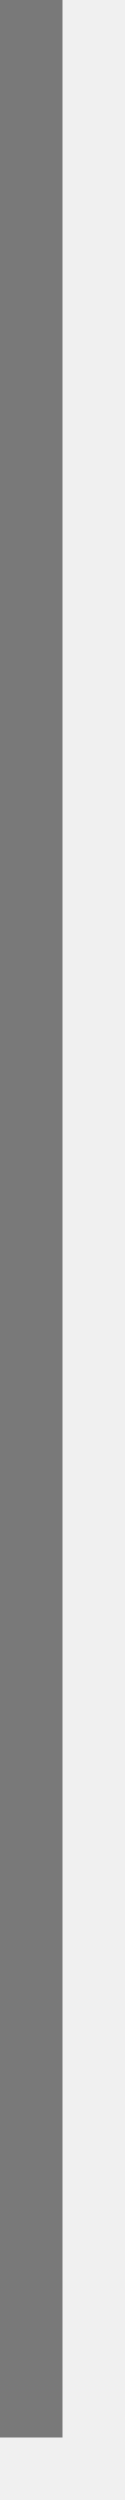
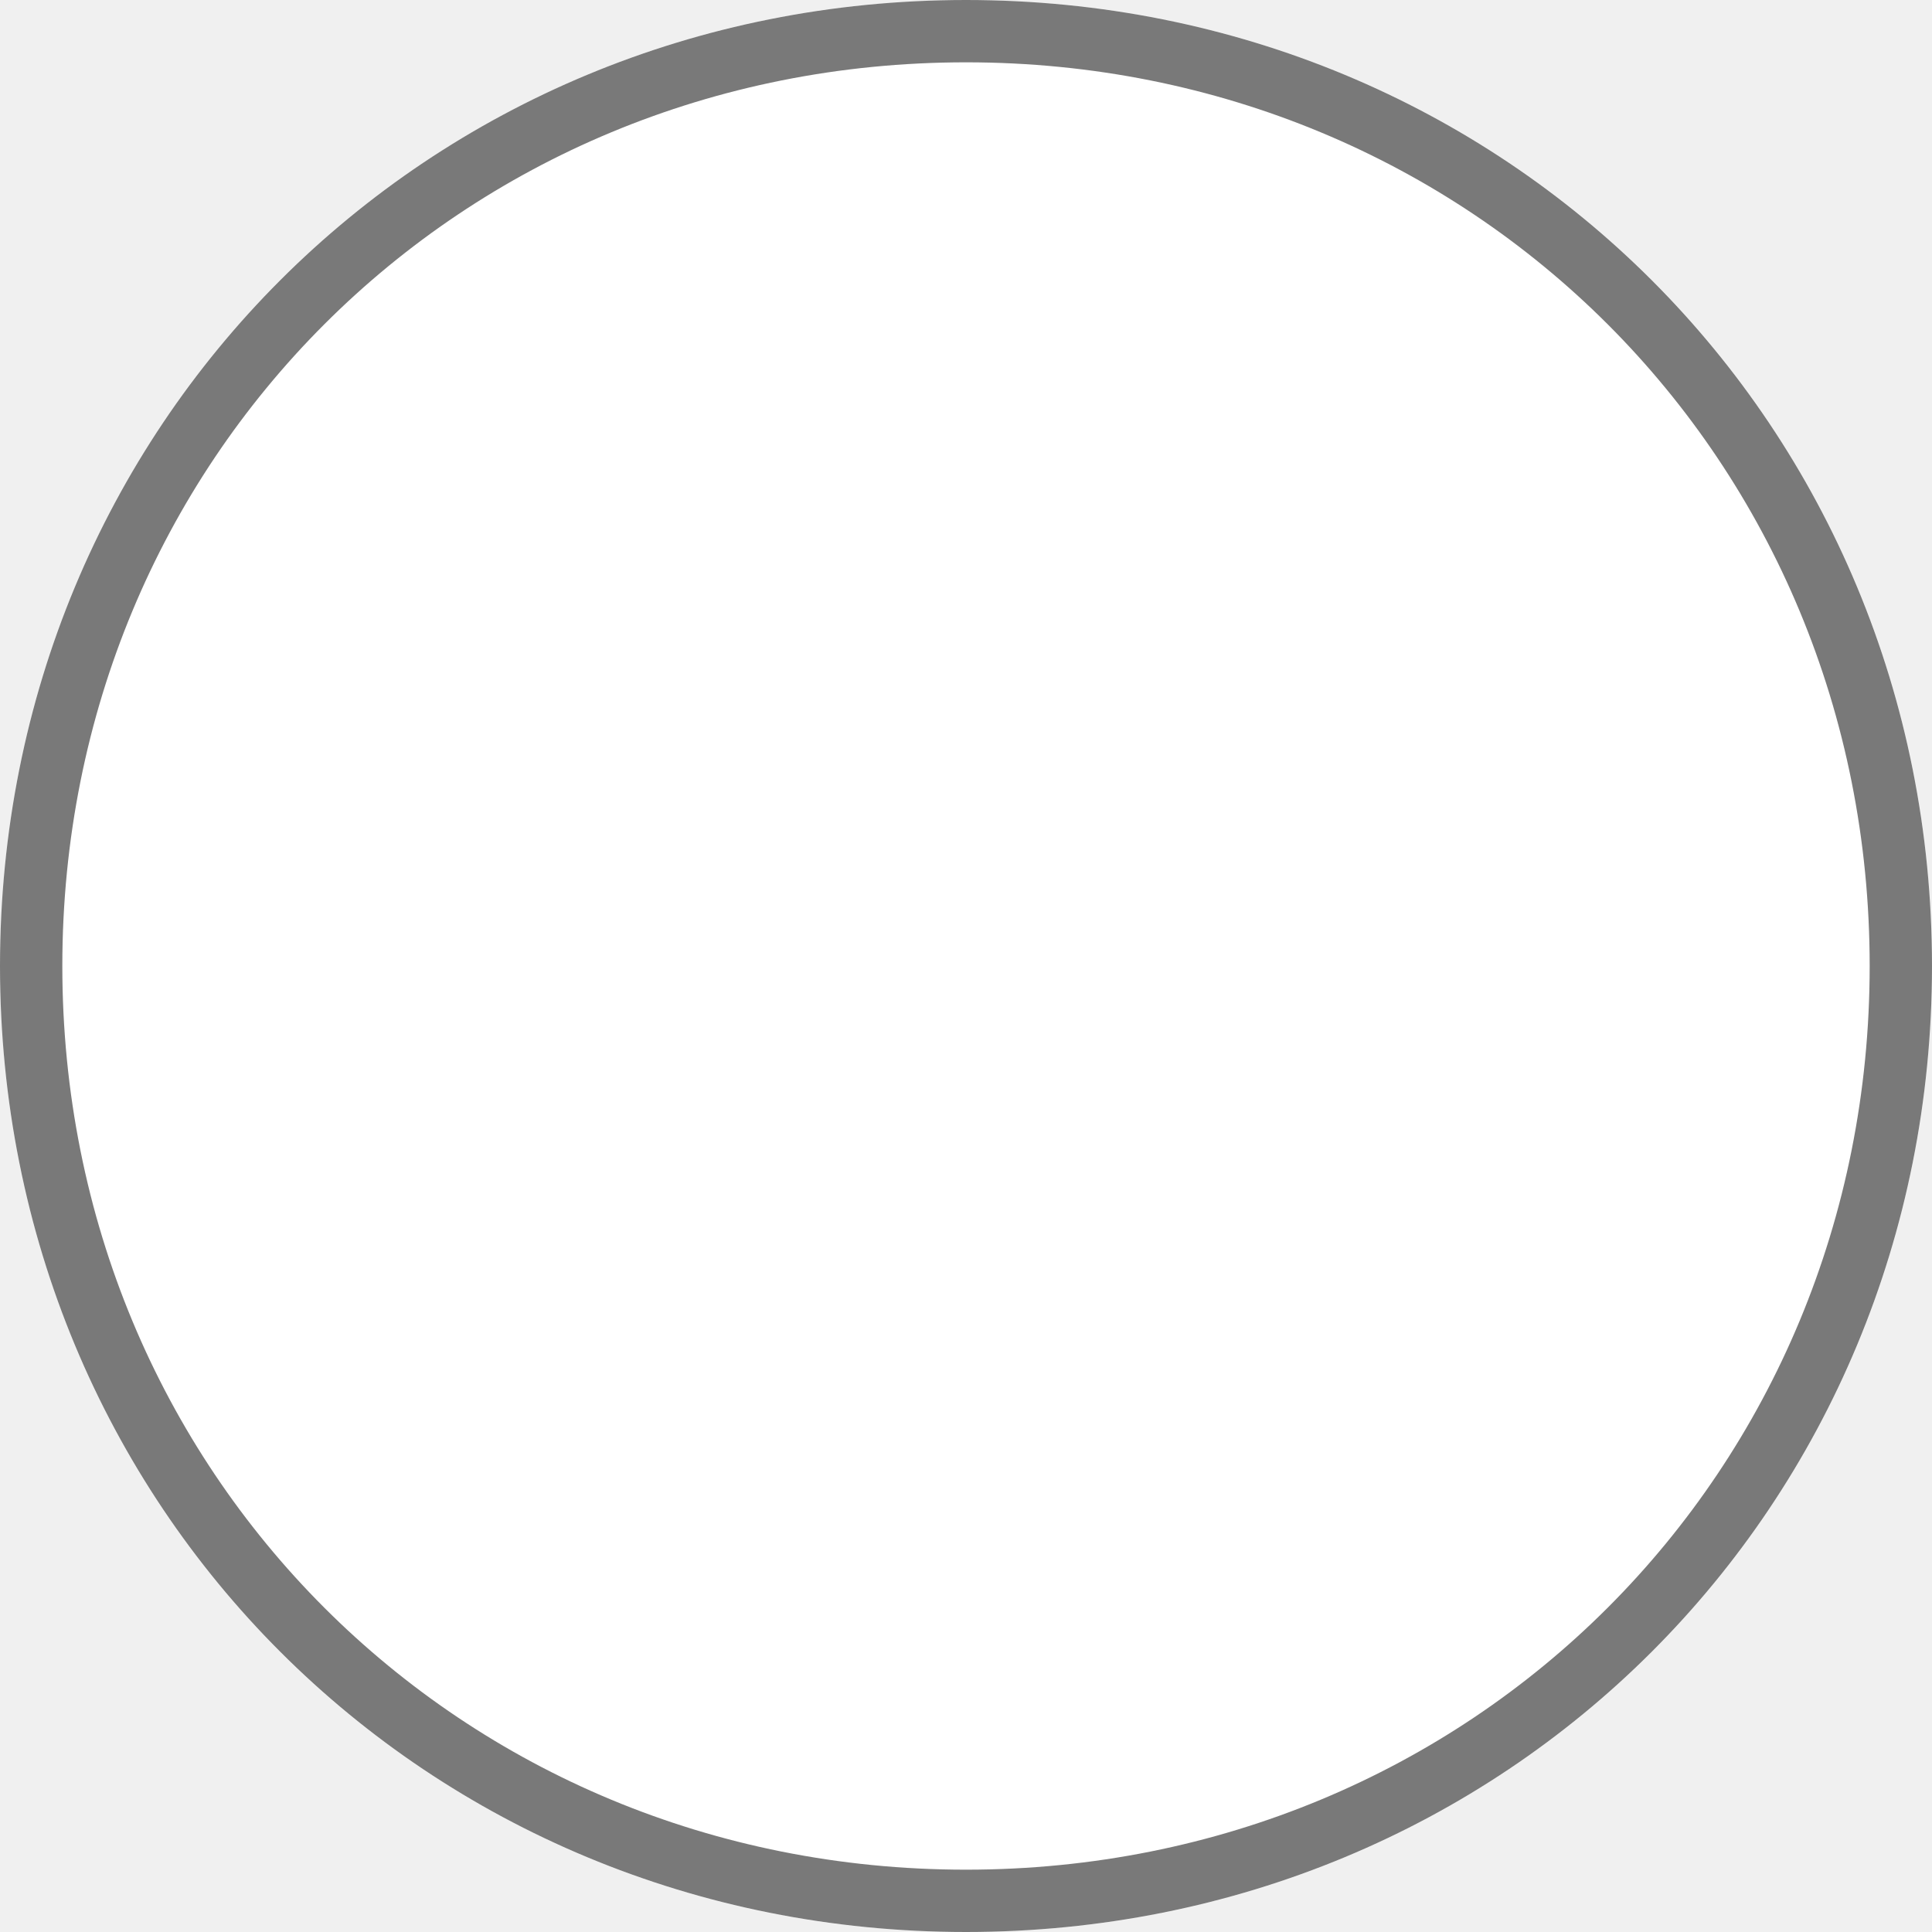
- <svg xmlns="http://www.w3.org/2000/svg" version="1.1" width="2px" height="40px">
-   <g transform="matrix(1 0 0 1 -941 -121 )">
-     <path d="M 941.5 121  L 941.5 160  " stroke-width="1" stroke="#797979" fill="none" />
+ <svg xmlns="http://www.w3.org/2000/svg" version="1.1" width="31px" height="31px">
+   <g transform="matrix(1 0 0 1 -16 -159 )">
+     <path d="M 31.5 159  C 40.18 159  47 165.82  47 174.5  C 47 183.18  40.18 190  31.5 190  C 22.82 190  16 183.18  16 174.5  C 16 165.82  22.82 159  31.5 159  Z " fill-rule="nonzero" fill="#ffffff" stroke="none" />
+     <path d="M 31.5 159.5  C 39.9 159.5  46.5 166.1  46.5 174.5  C 46.5 182.9  39.9 189.5  31.5 189.5  C 23.1 189.5  16.5 182.9  16.5 174.5  C 16.5 166.1  23.1 159.5  31.5 159.5  Z " stroke-width="1" stroke="#797979" fill="none" />
  </g>
</svg>
